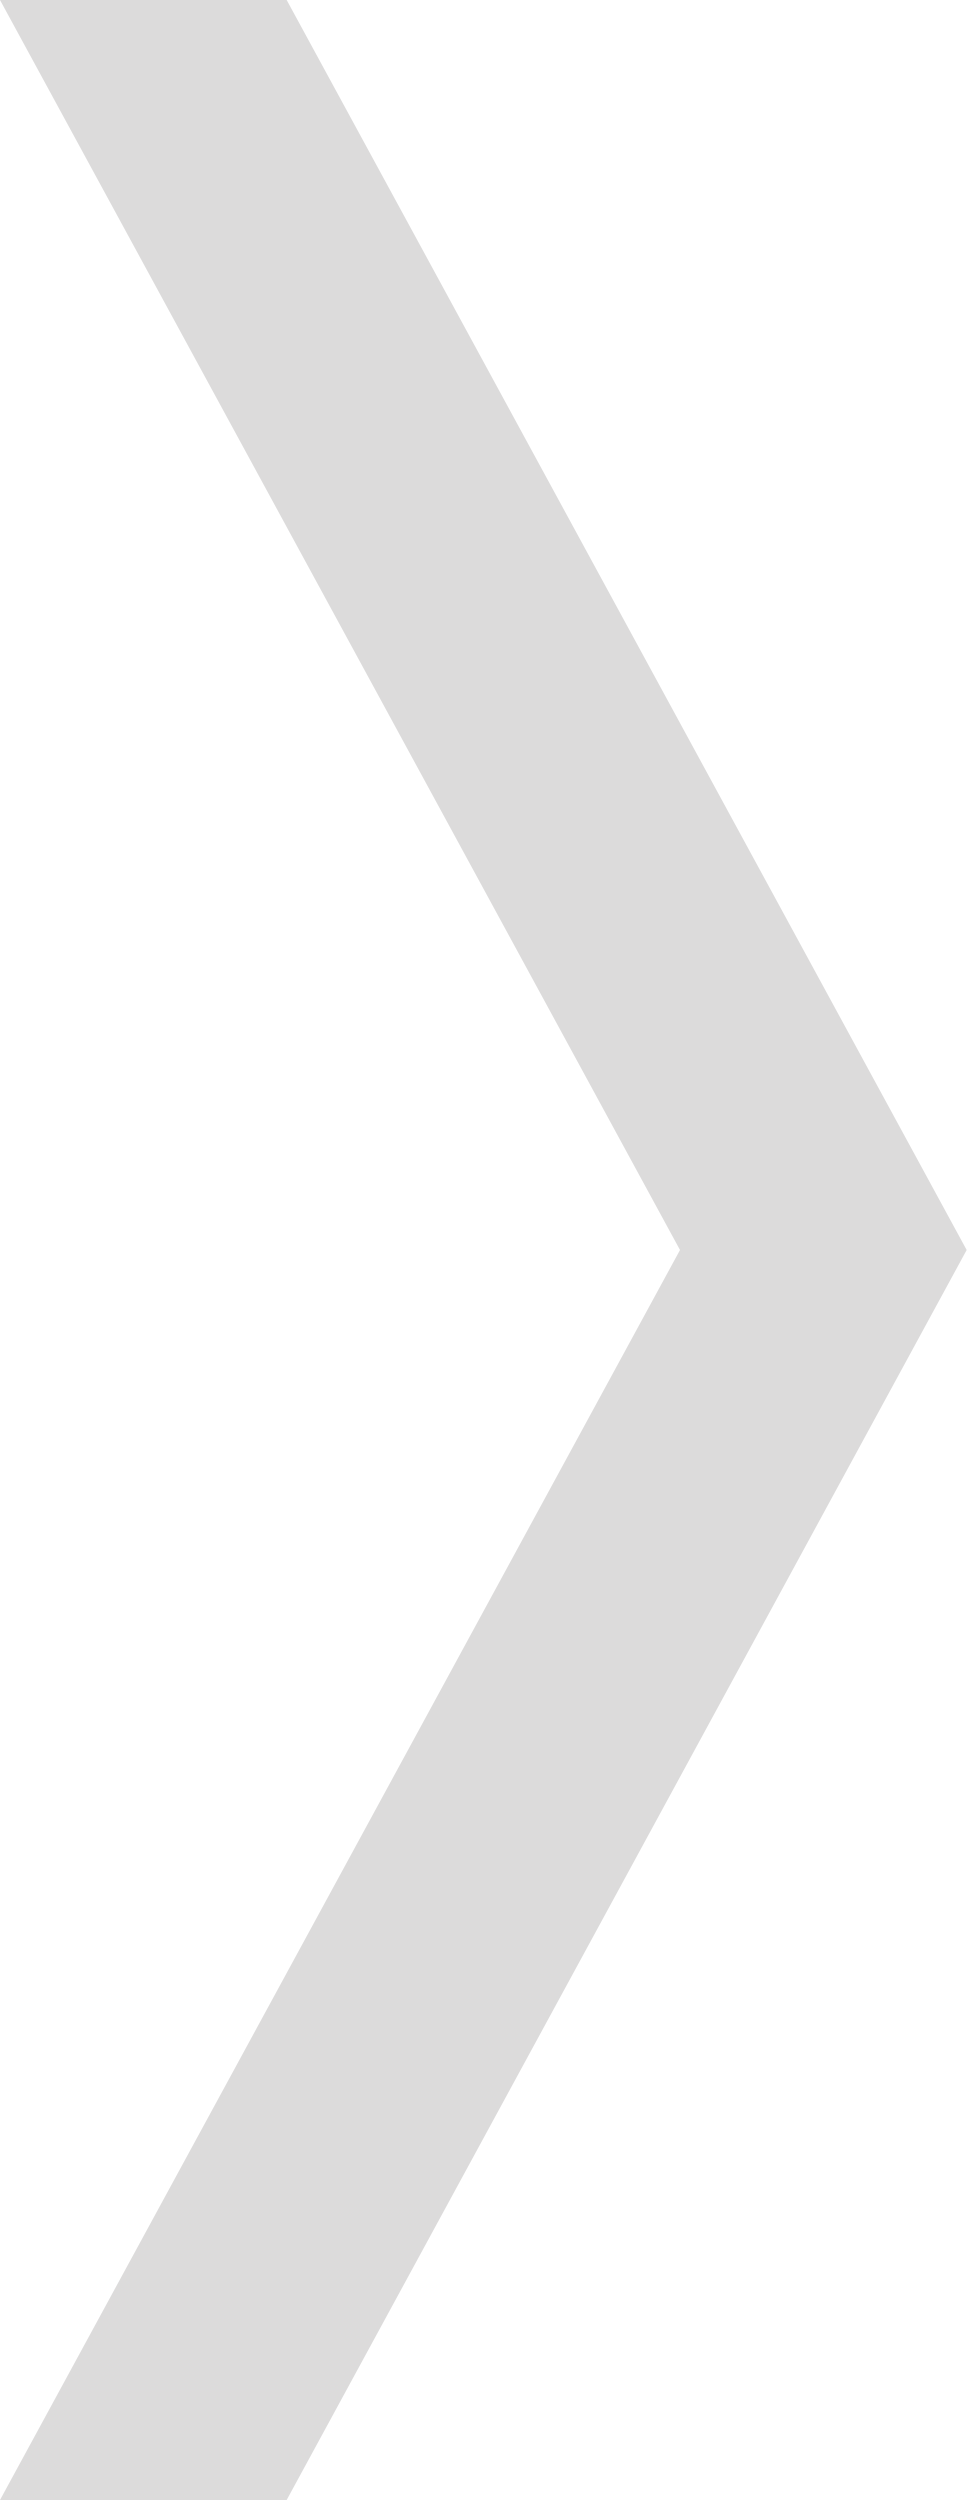
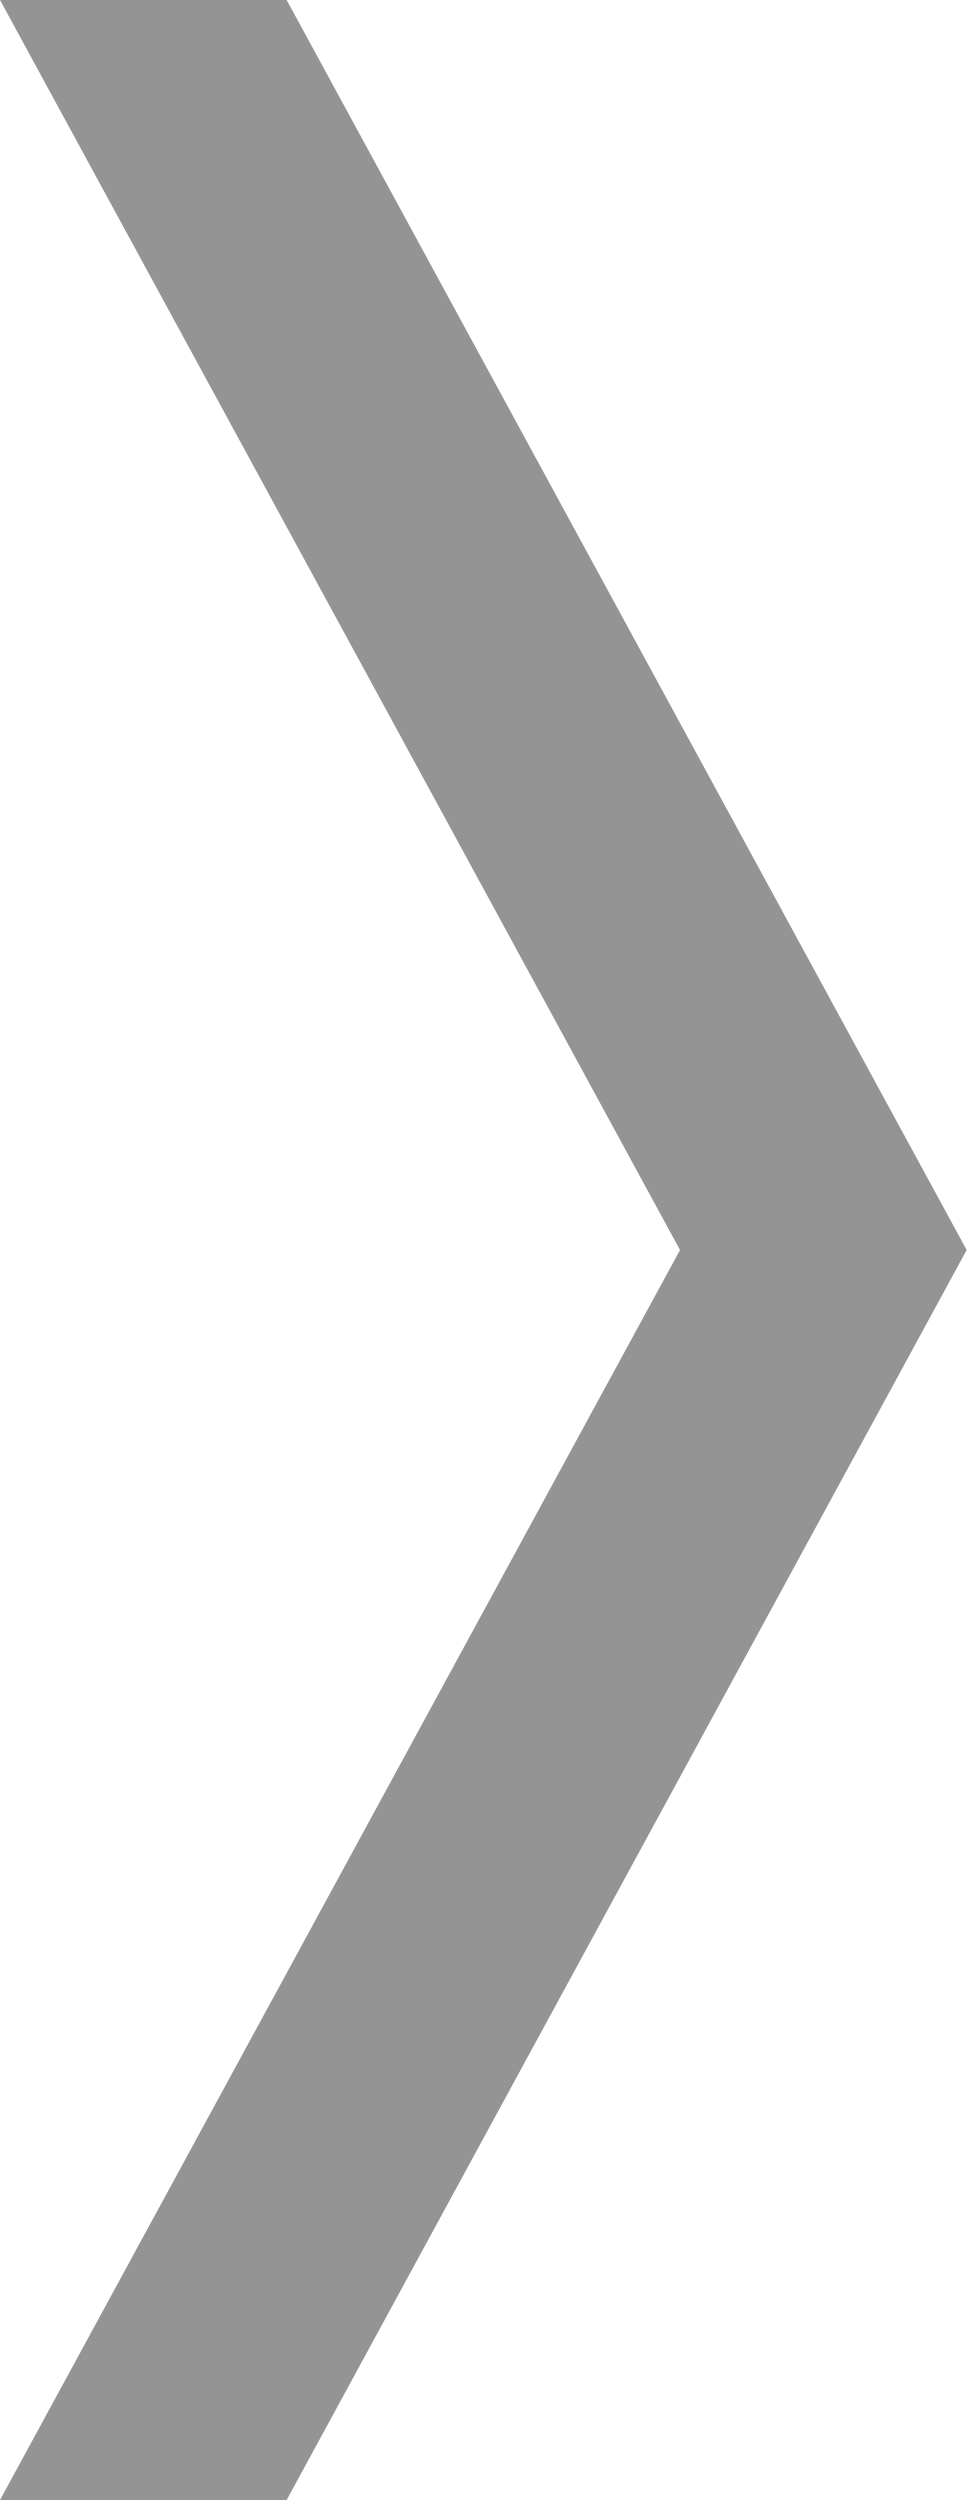
<svg xmlns="http://www.w3.org/2000/svg" version="1.1" id="Layer_1" x="0px" y="0px" viewBox="0 0 29 75" style="enable-background:new 0 0 29 75;" xml:space="preserve">
  <style type="text/css">
- 	.st0{fill:#DCDBDB;}
+ 	.st0{fill:#949494;}
</style>
  <polygon class="st0" points="20.4,37.5 0,75 8.6,75 29,37.5 8.6,0 0,0 " />
</svg>
